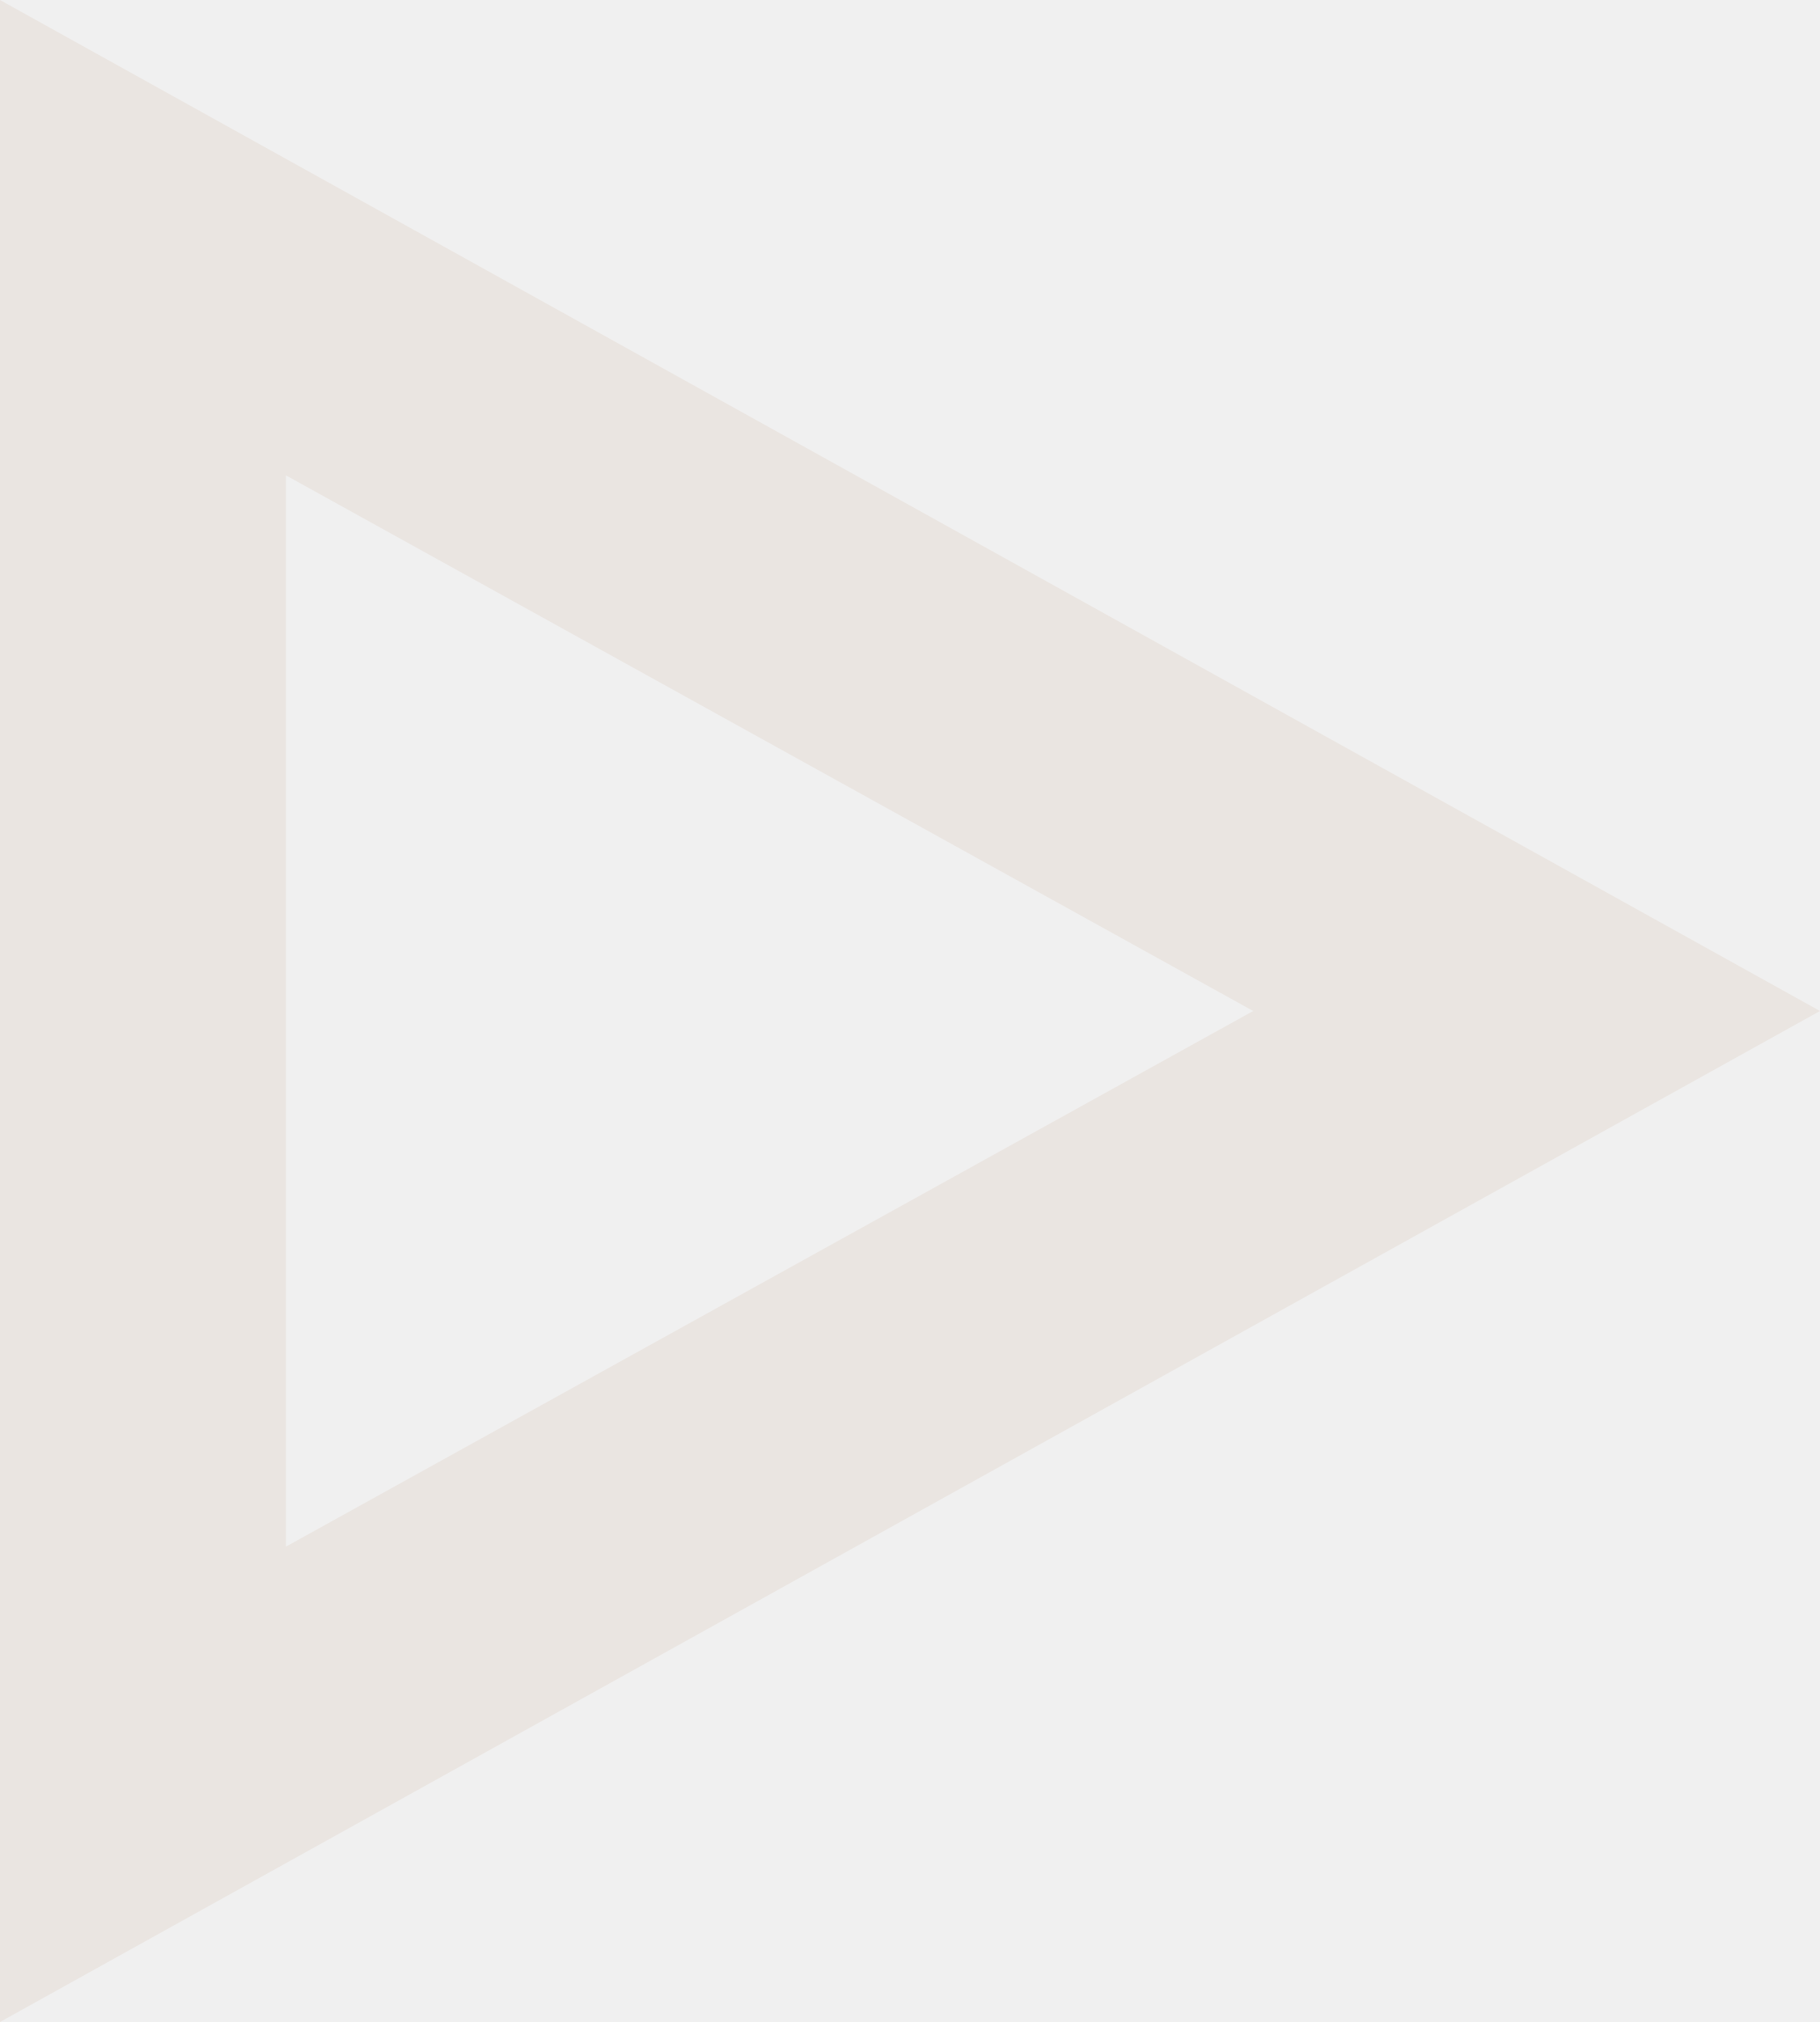
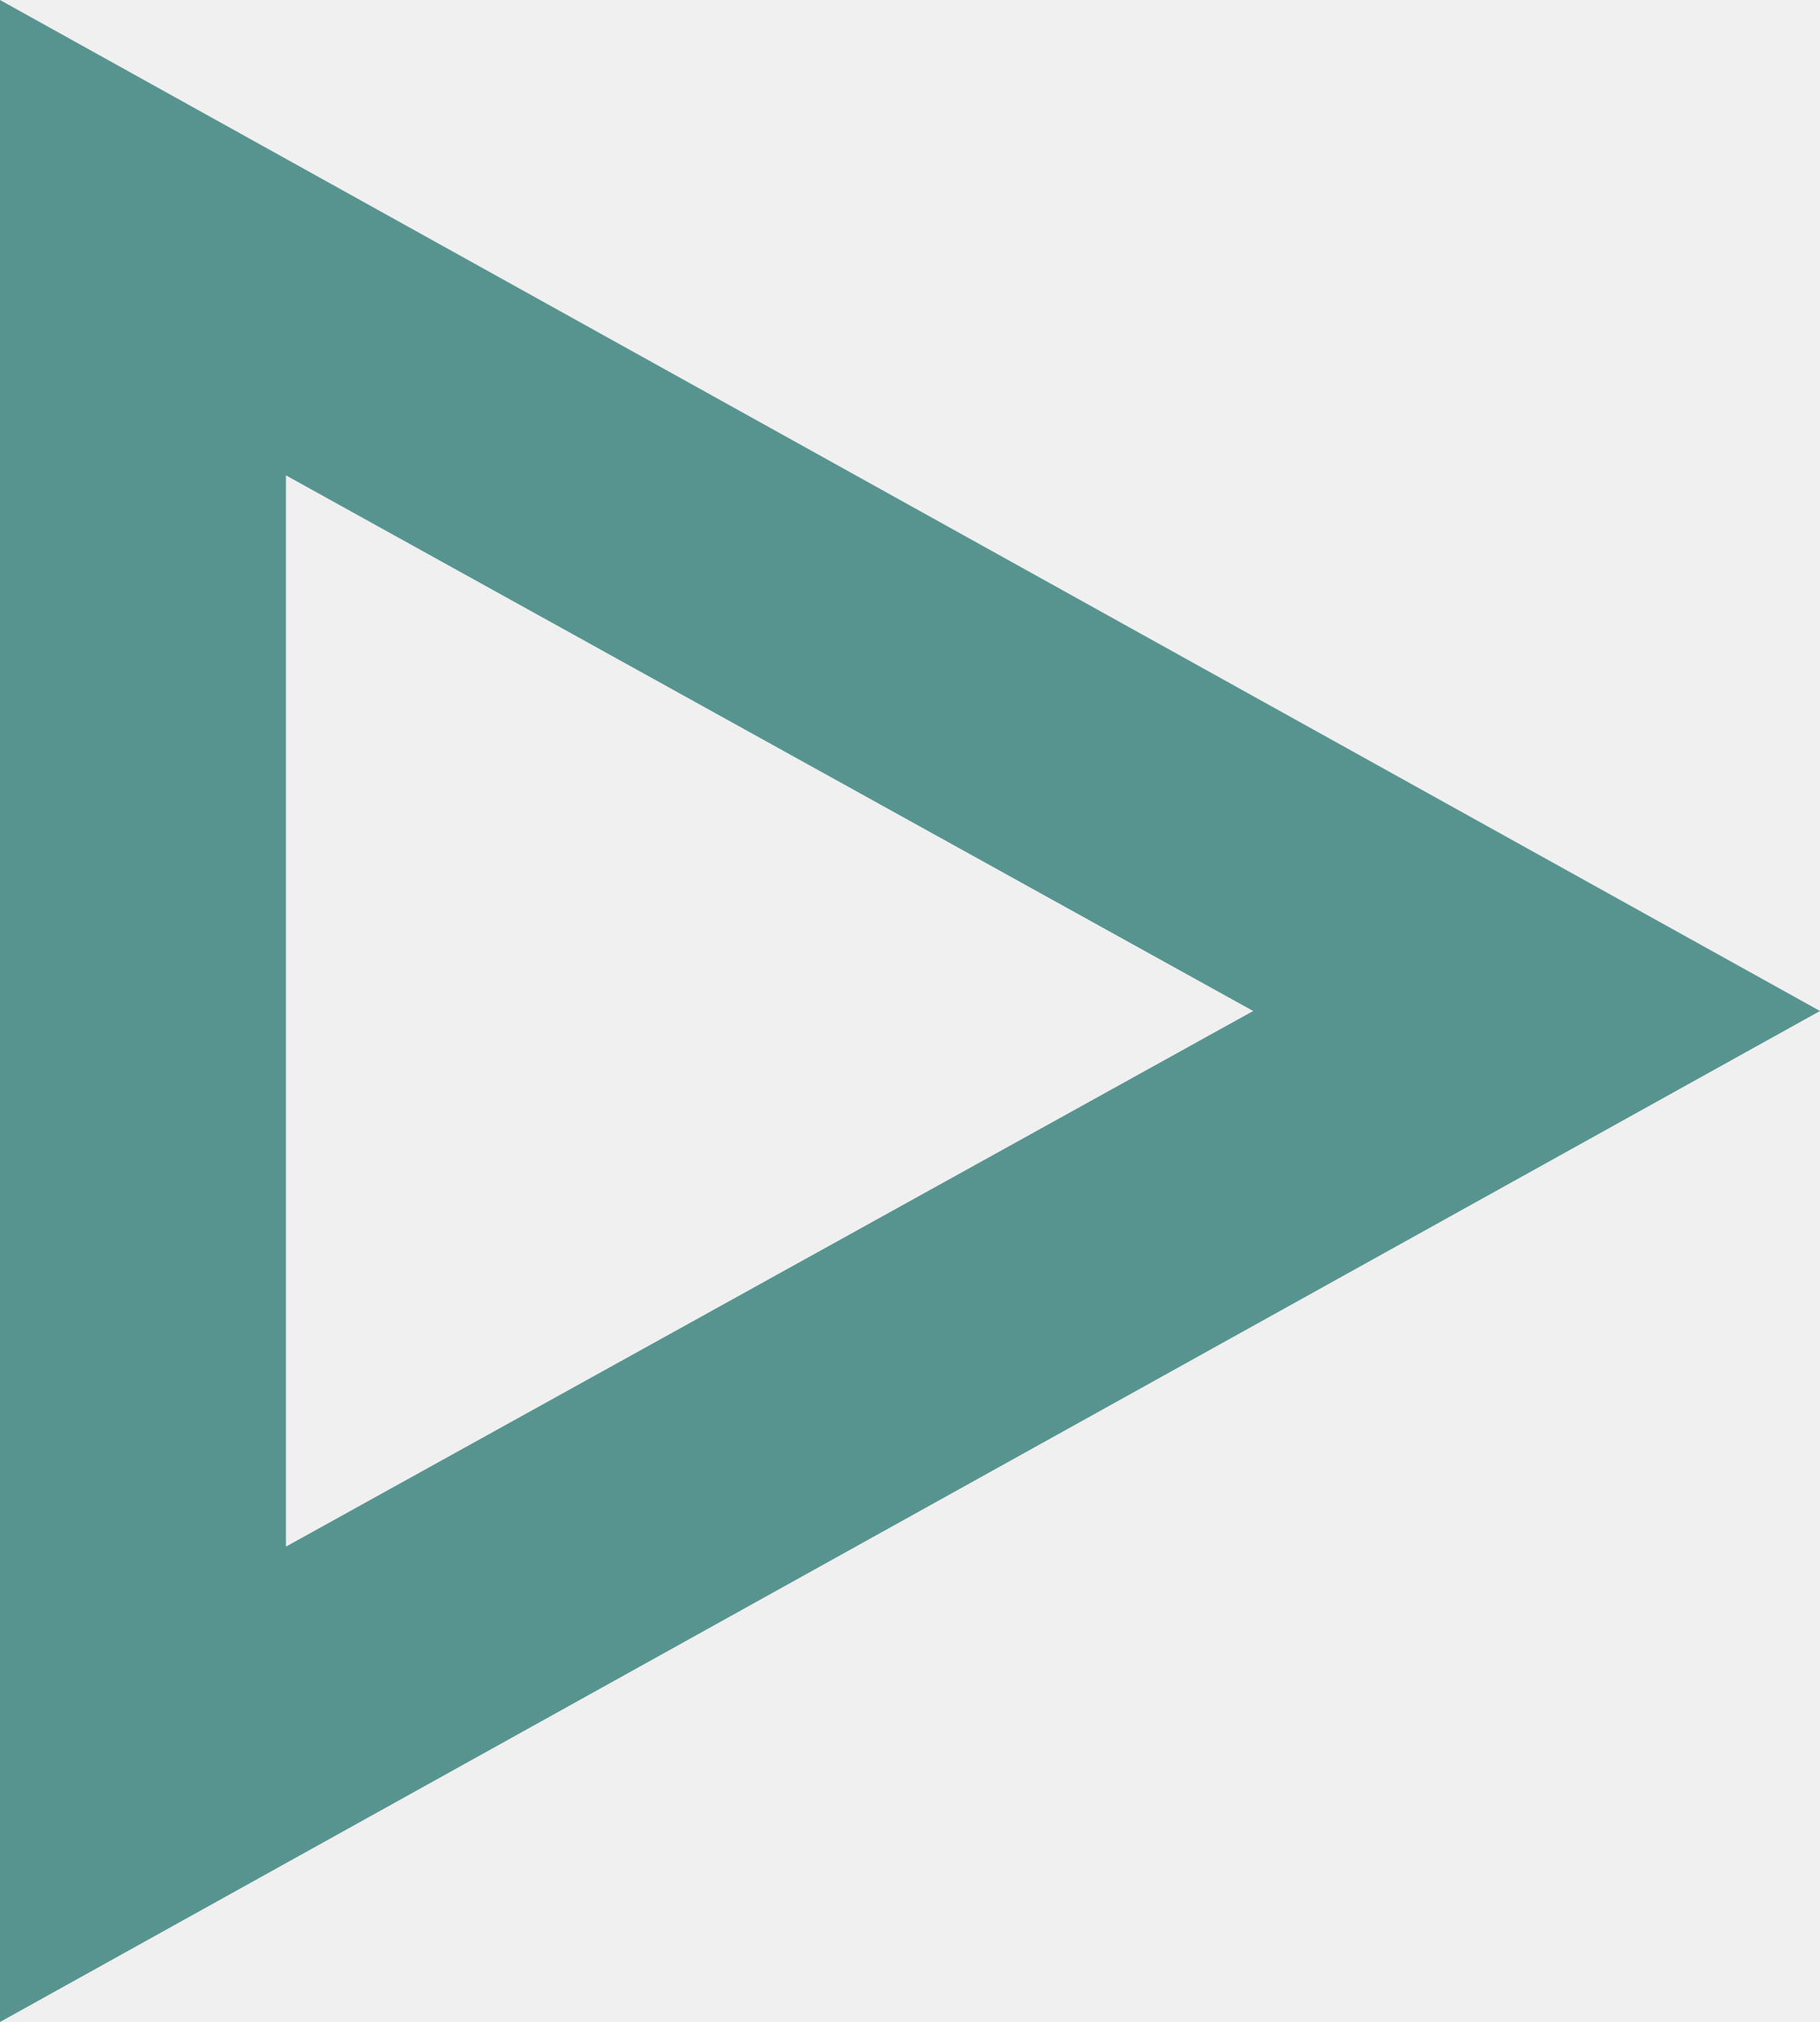
<svg xmlns="http://www.w3.org/2000/svg" width="9" height="10" viewBox="0 0 9 10" fill="none">
  <g clip-path="url(#clip0)">
-     <path d="M0 10L1.74846e-06 0L9 5L0 10ZM1.414 7.649L6.197 5L1.414 2.351L1.414 7.649Z" fill="#EAE5E1" />
+     <path d="M0 10L1.74846e-06 0L9 5L0 10ZM1.414 7.649L6.197 5L1.414 2.351L1.414 7.649Z" fill="#57948F" />
  </g>
  <defs>
    <clipPath id="clip0">
      <rect width="9" height="10" transform="matrix(1 1.74846e-07 1.74846e-07 -1 0 10)" fill="white" />
    </clipPath>
  </defs>
</svg>
